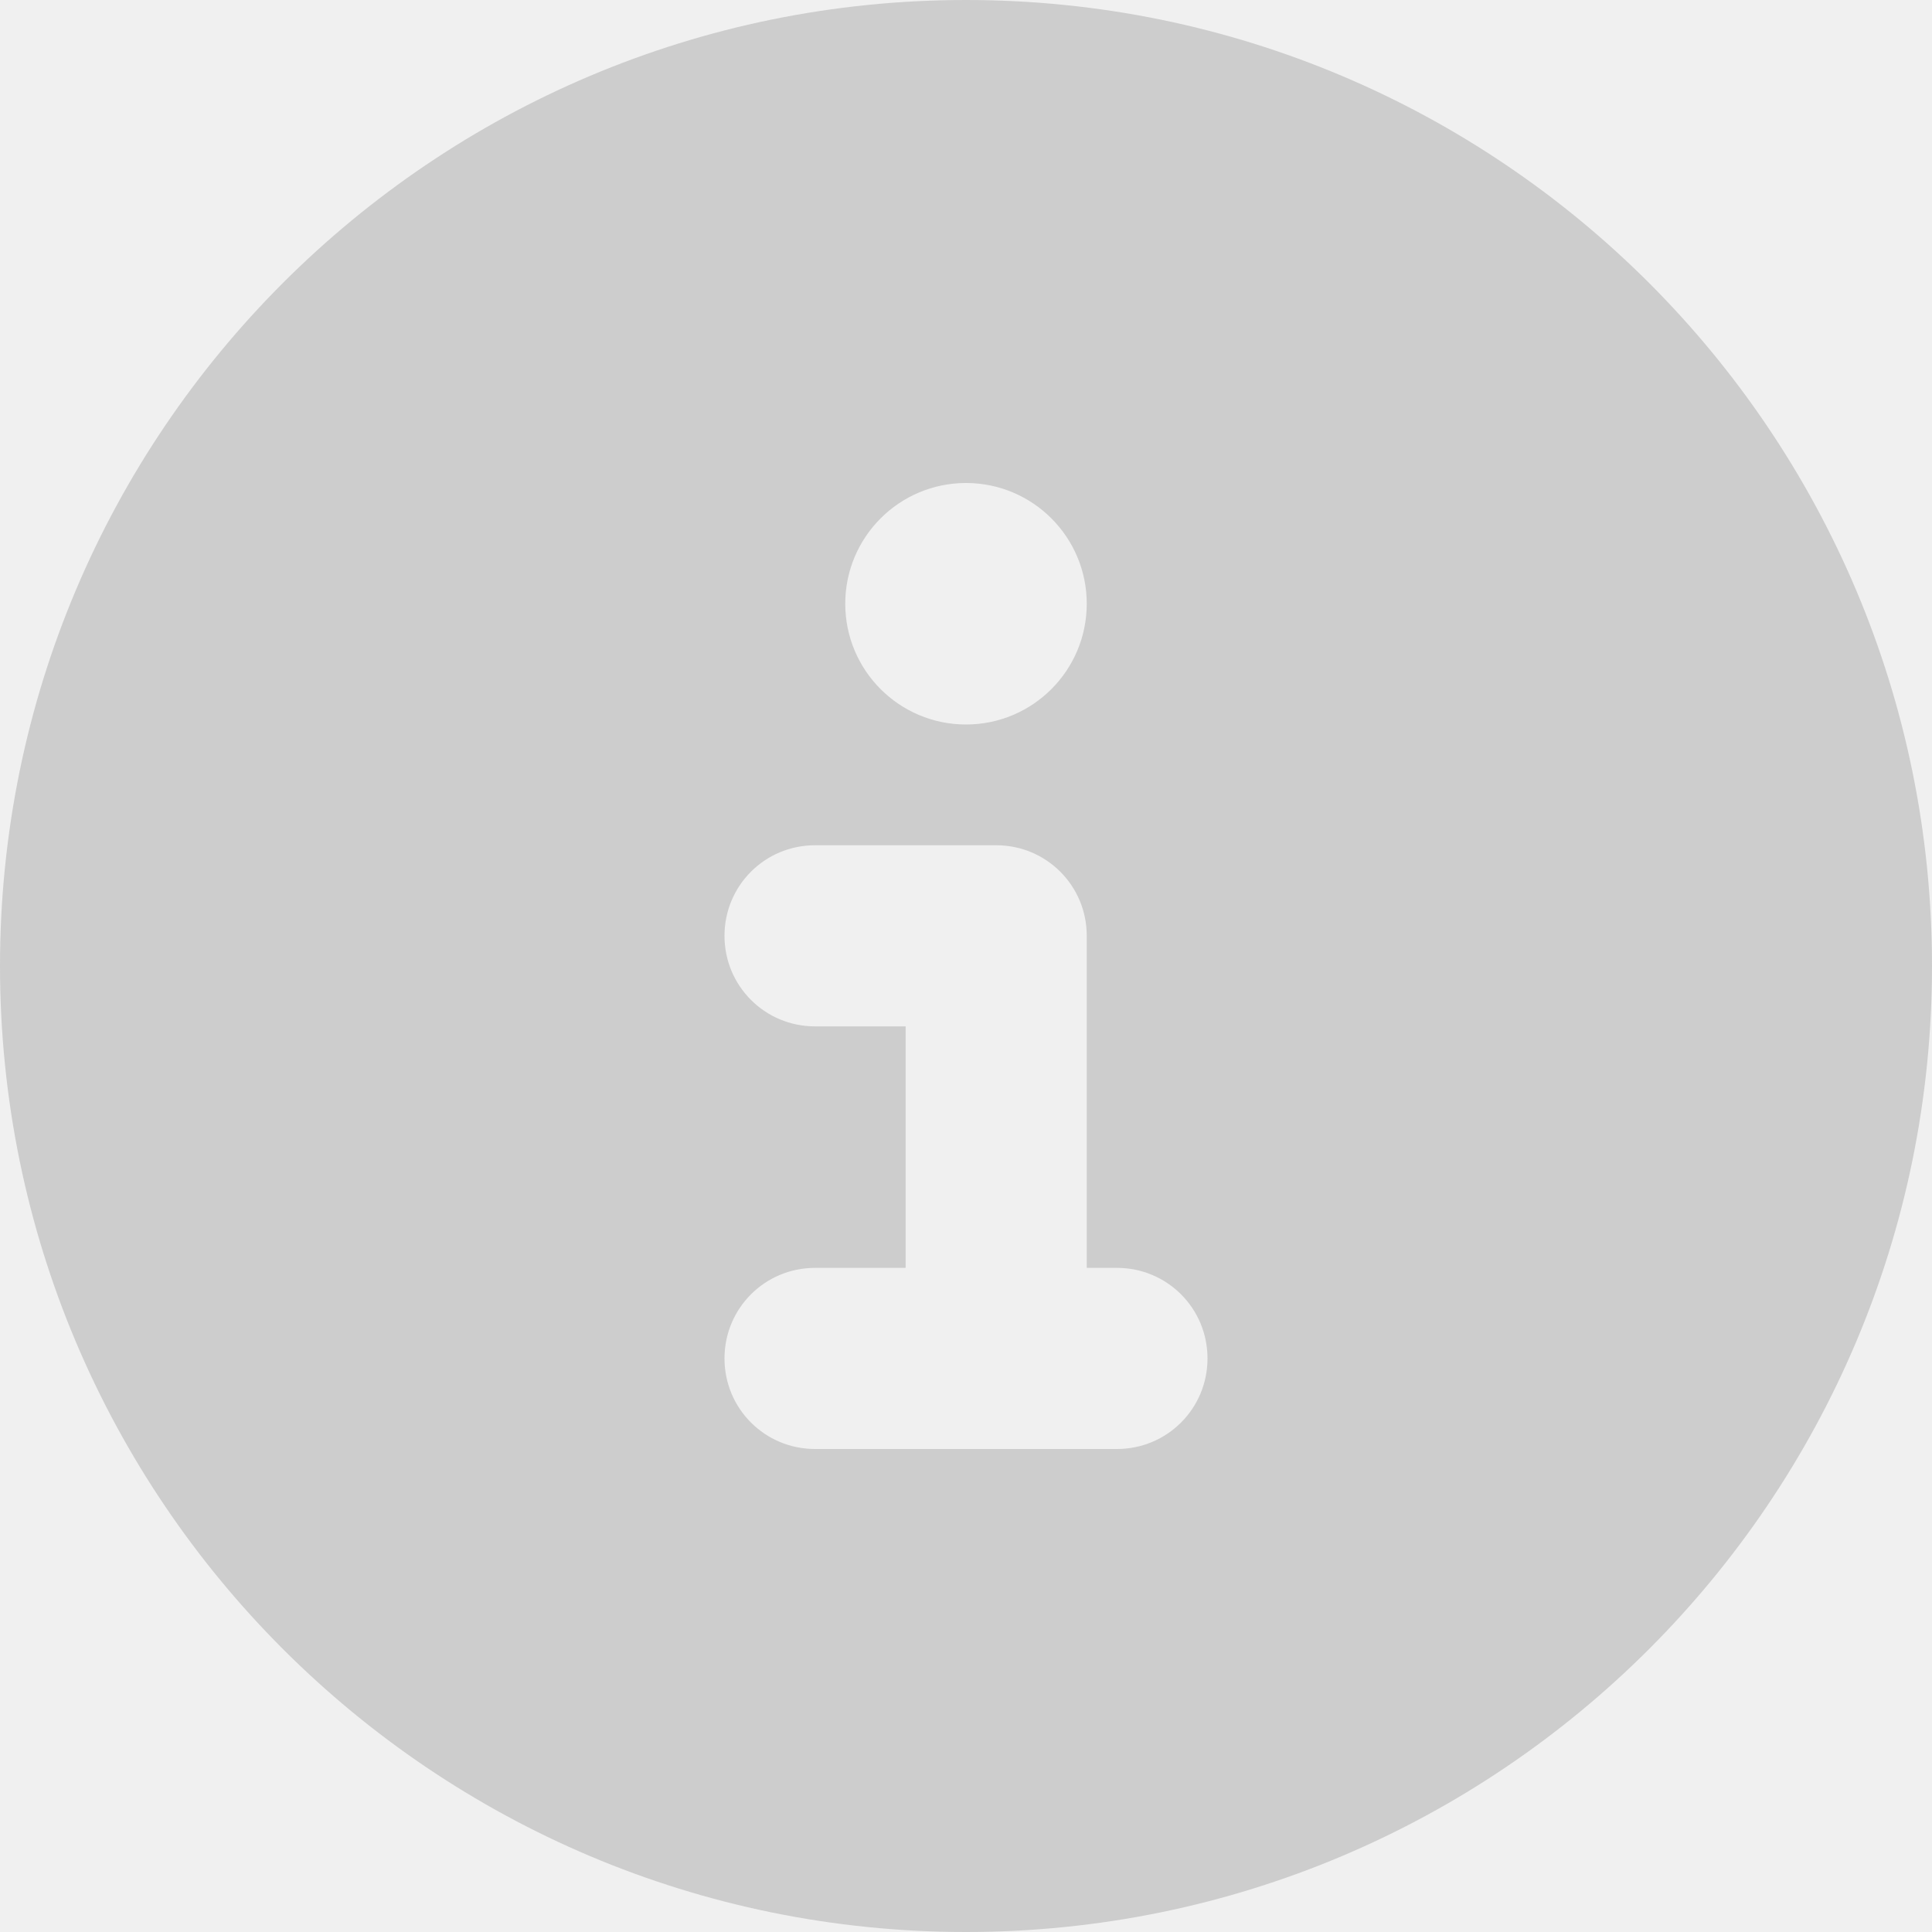
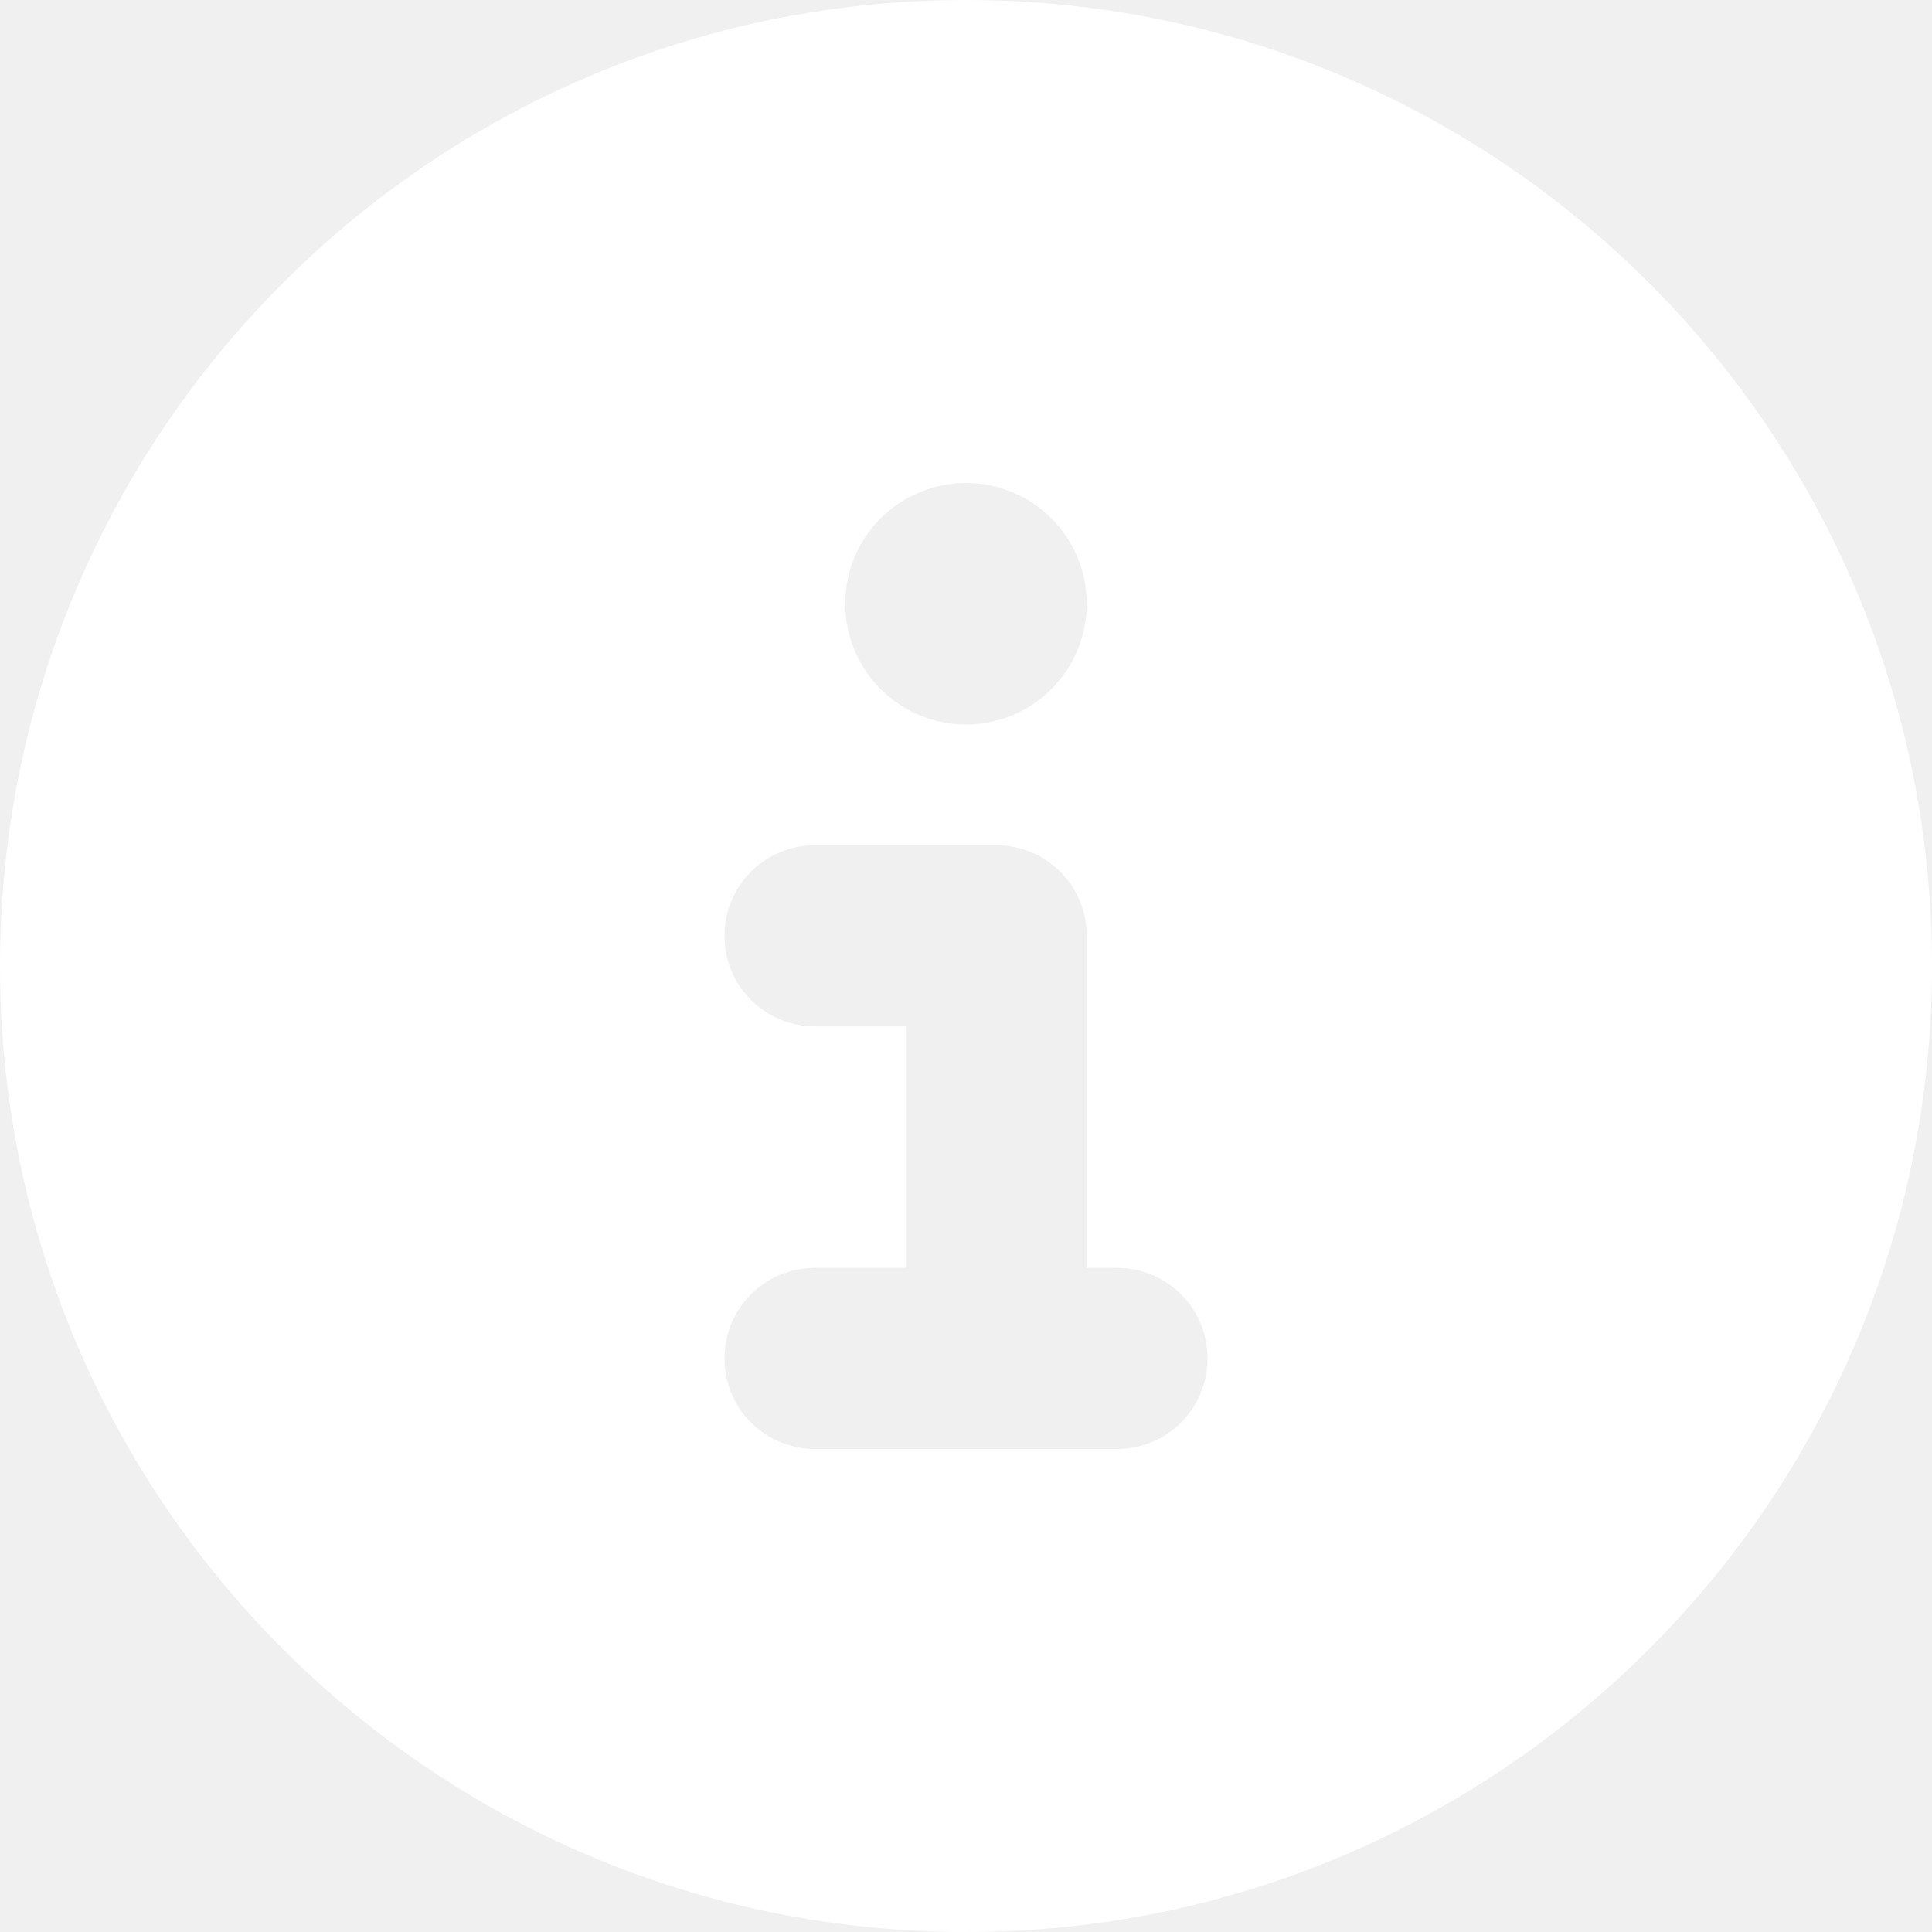
- <svg xmlns="http://www.w3.org/2000/svg" fill="#CDCDCD" viewBox="0 0 512 512">
+ <svg xmlns="http://www.w3.org/2000/svg" fill="#FFF" viewBox="0 0 512 512">
  <path d="M256 512A256 256 0 1 0 256 0a256 256 0 1 0 0 512zM216 336l24 0 0-64-24 0c-13.3 0-24-10.7-24-24s10.7-24 24-24l48 0c13.3 0 24 10.7 24 24l0 88 8 0c13.3 0 24 10.7 24 24s-10.7 24-24 24l-80 0c-13.3 0-24-10.7-24-24s10.7-24 24-24zm40-208a32 32 0 1 1 0 64 32 32 0 1 1 0-64z" />
</svg>
